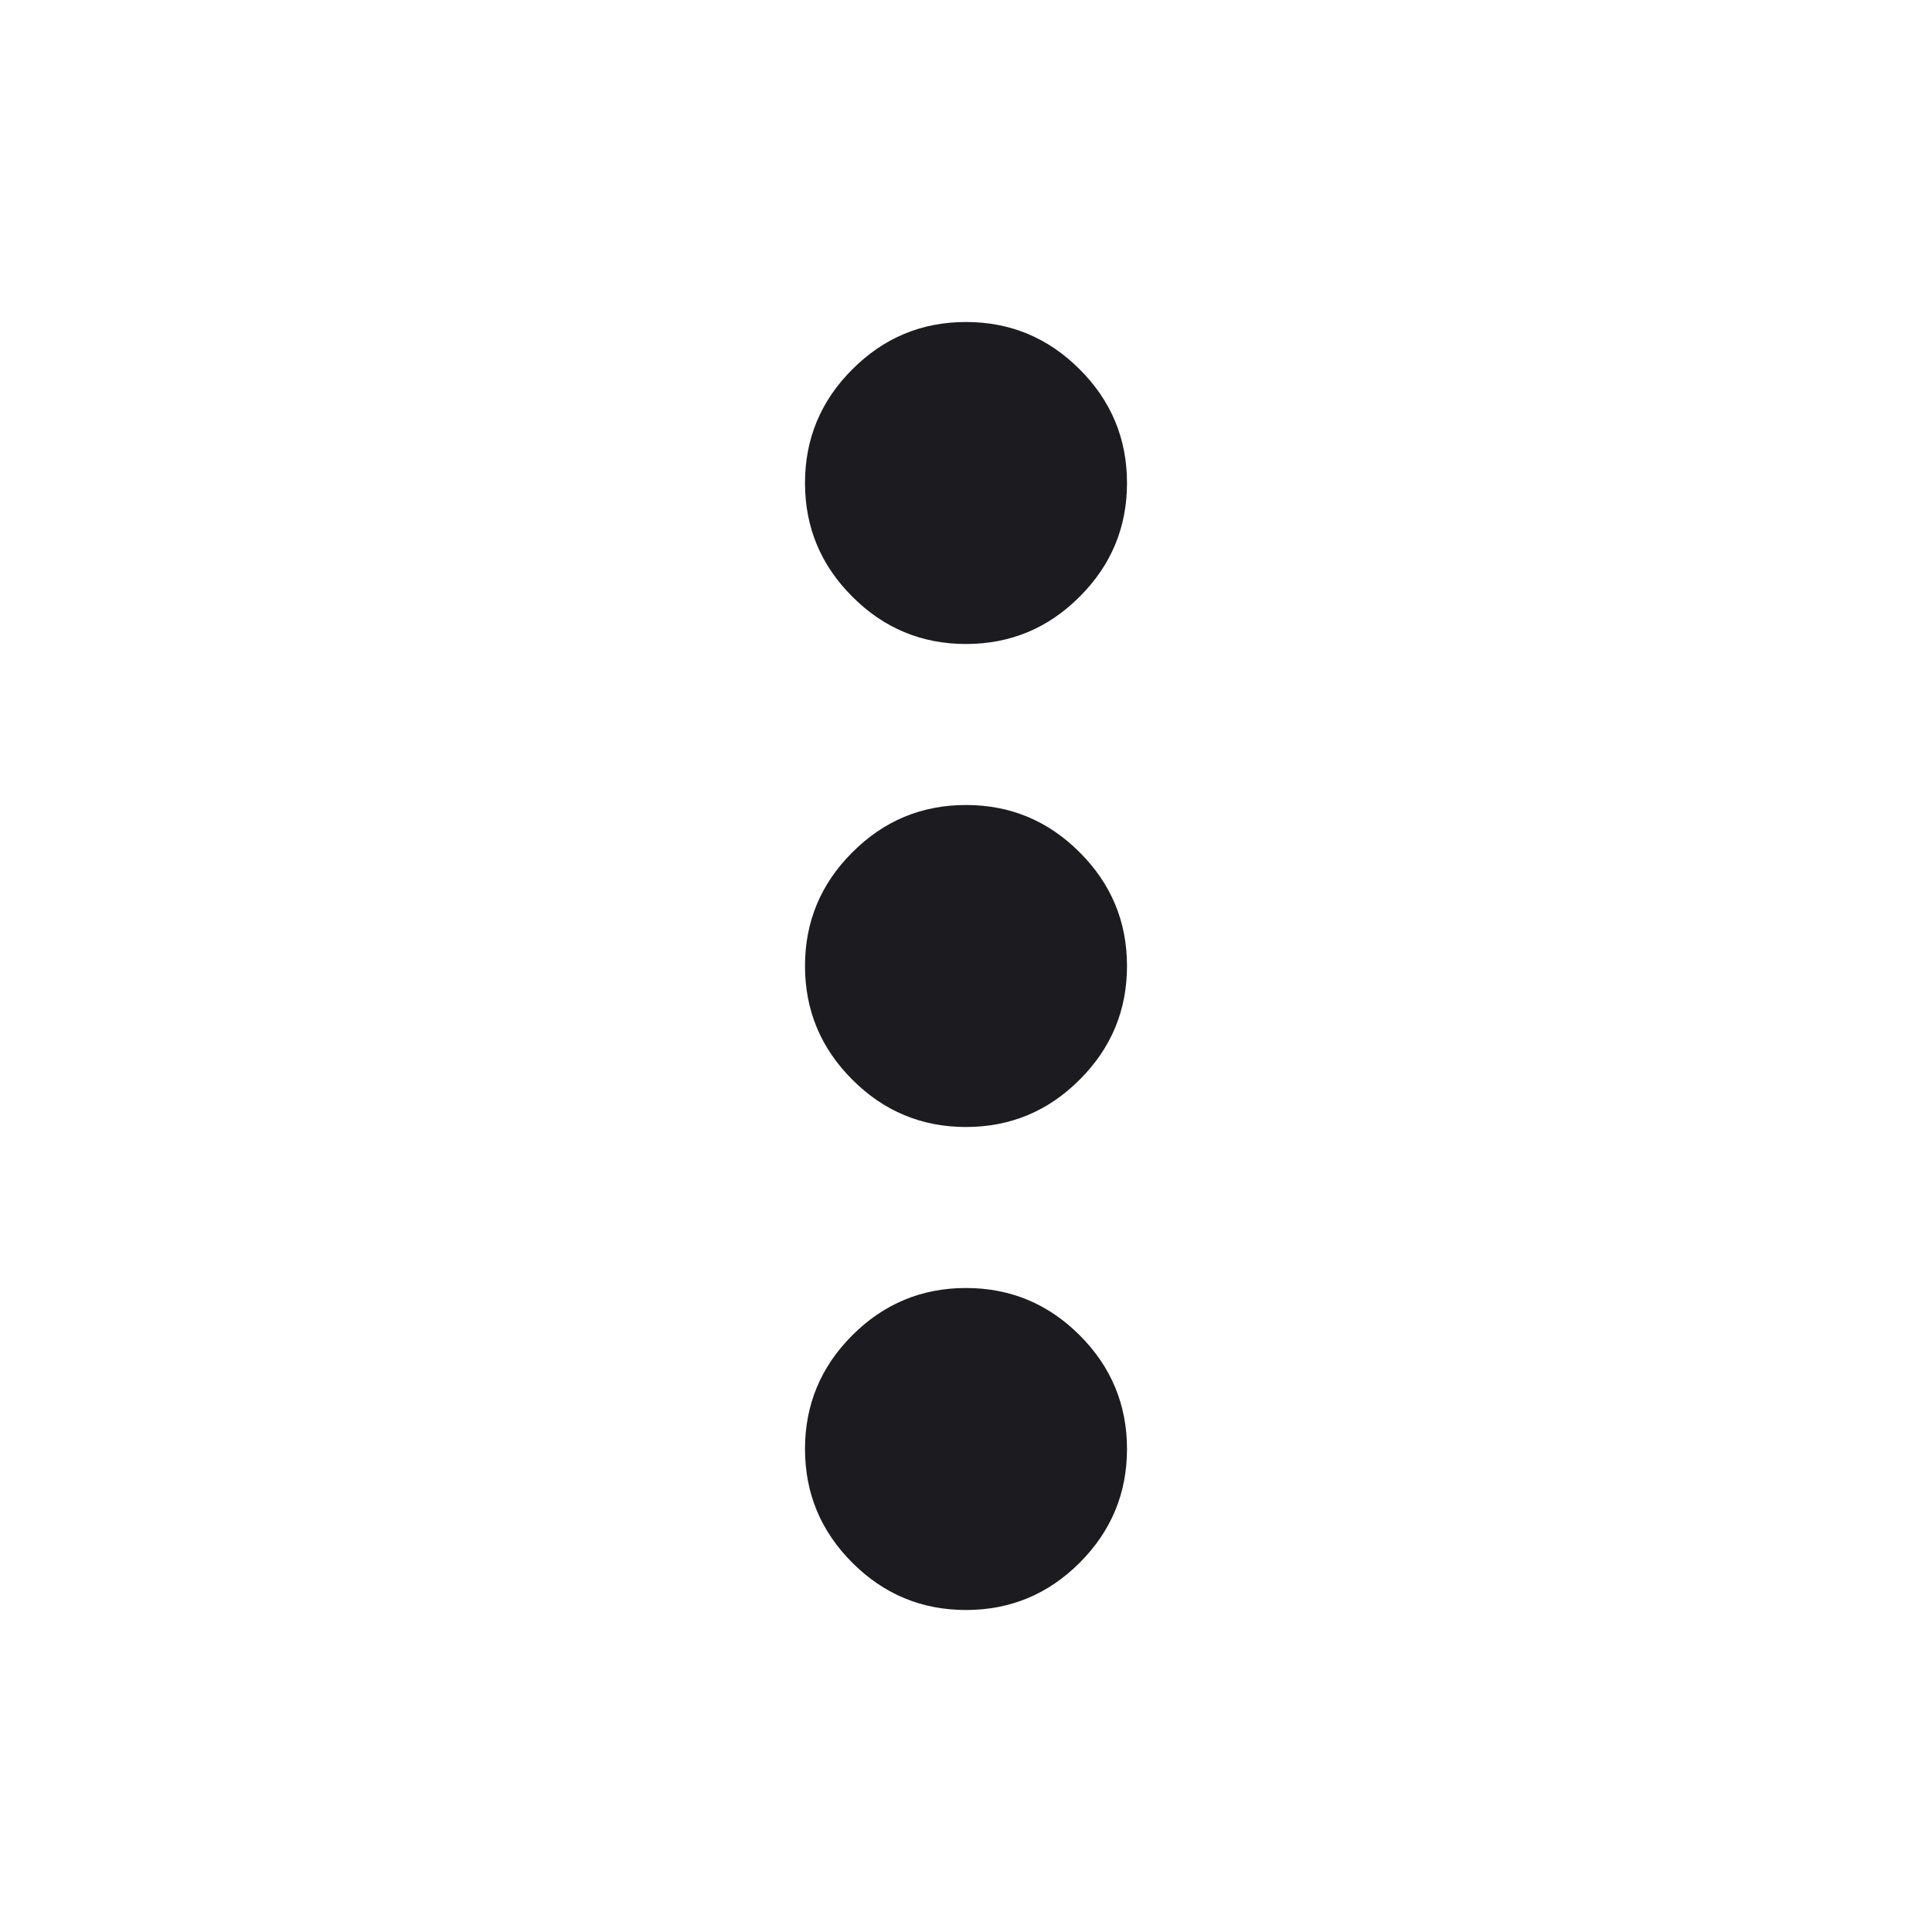
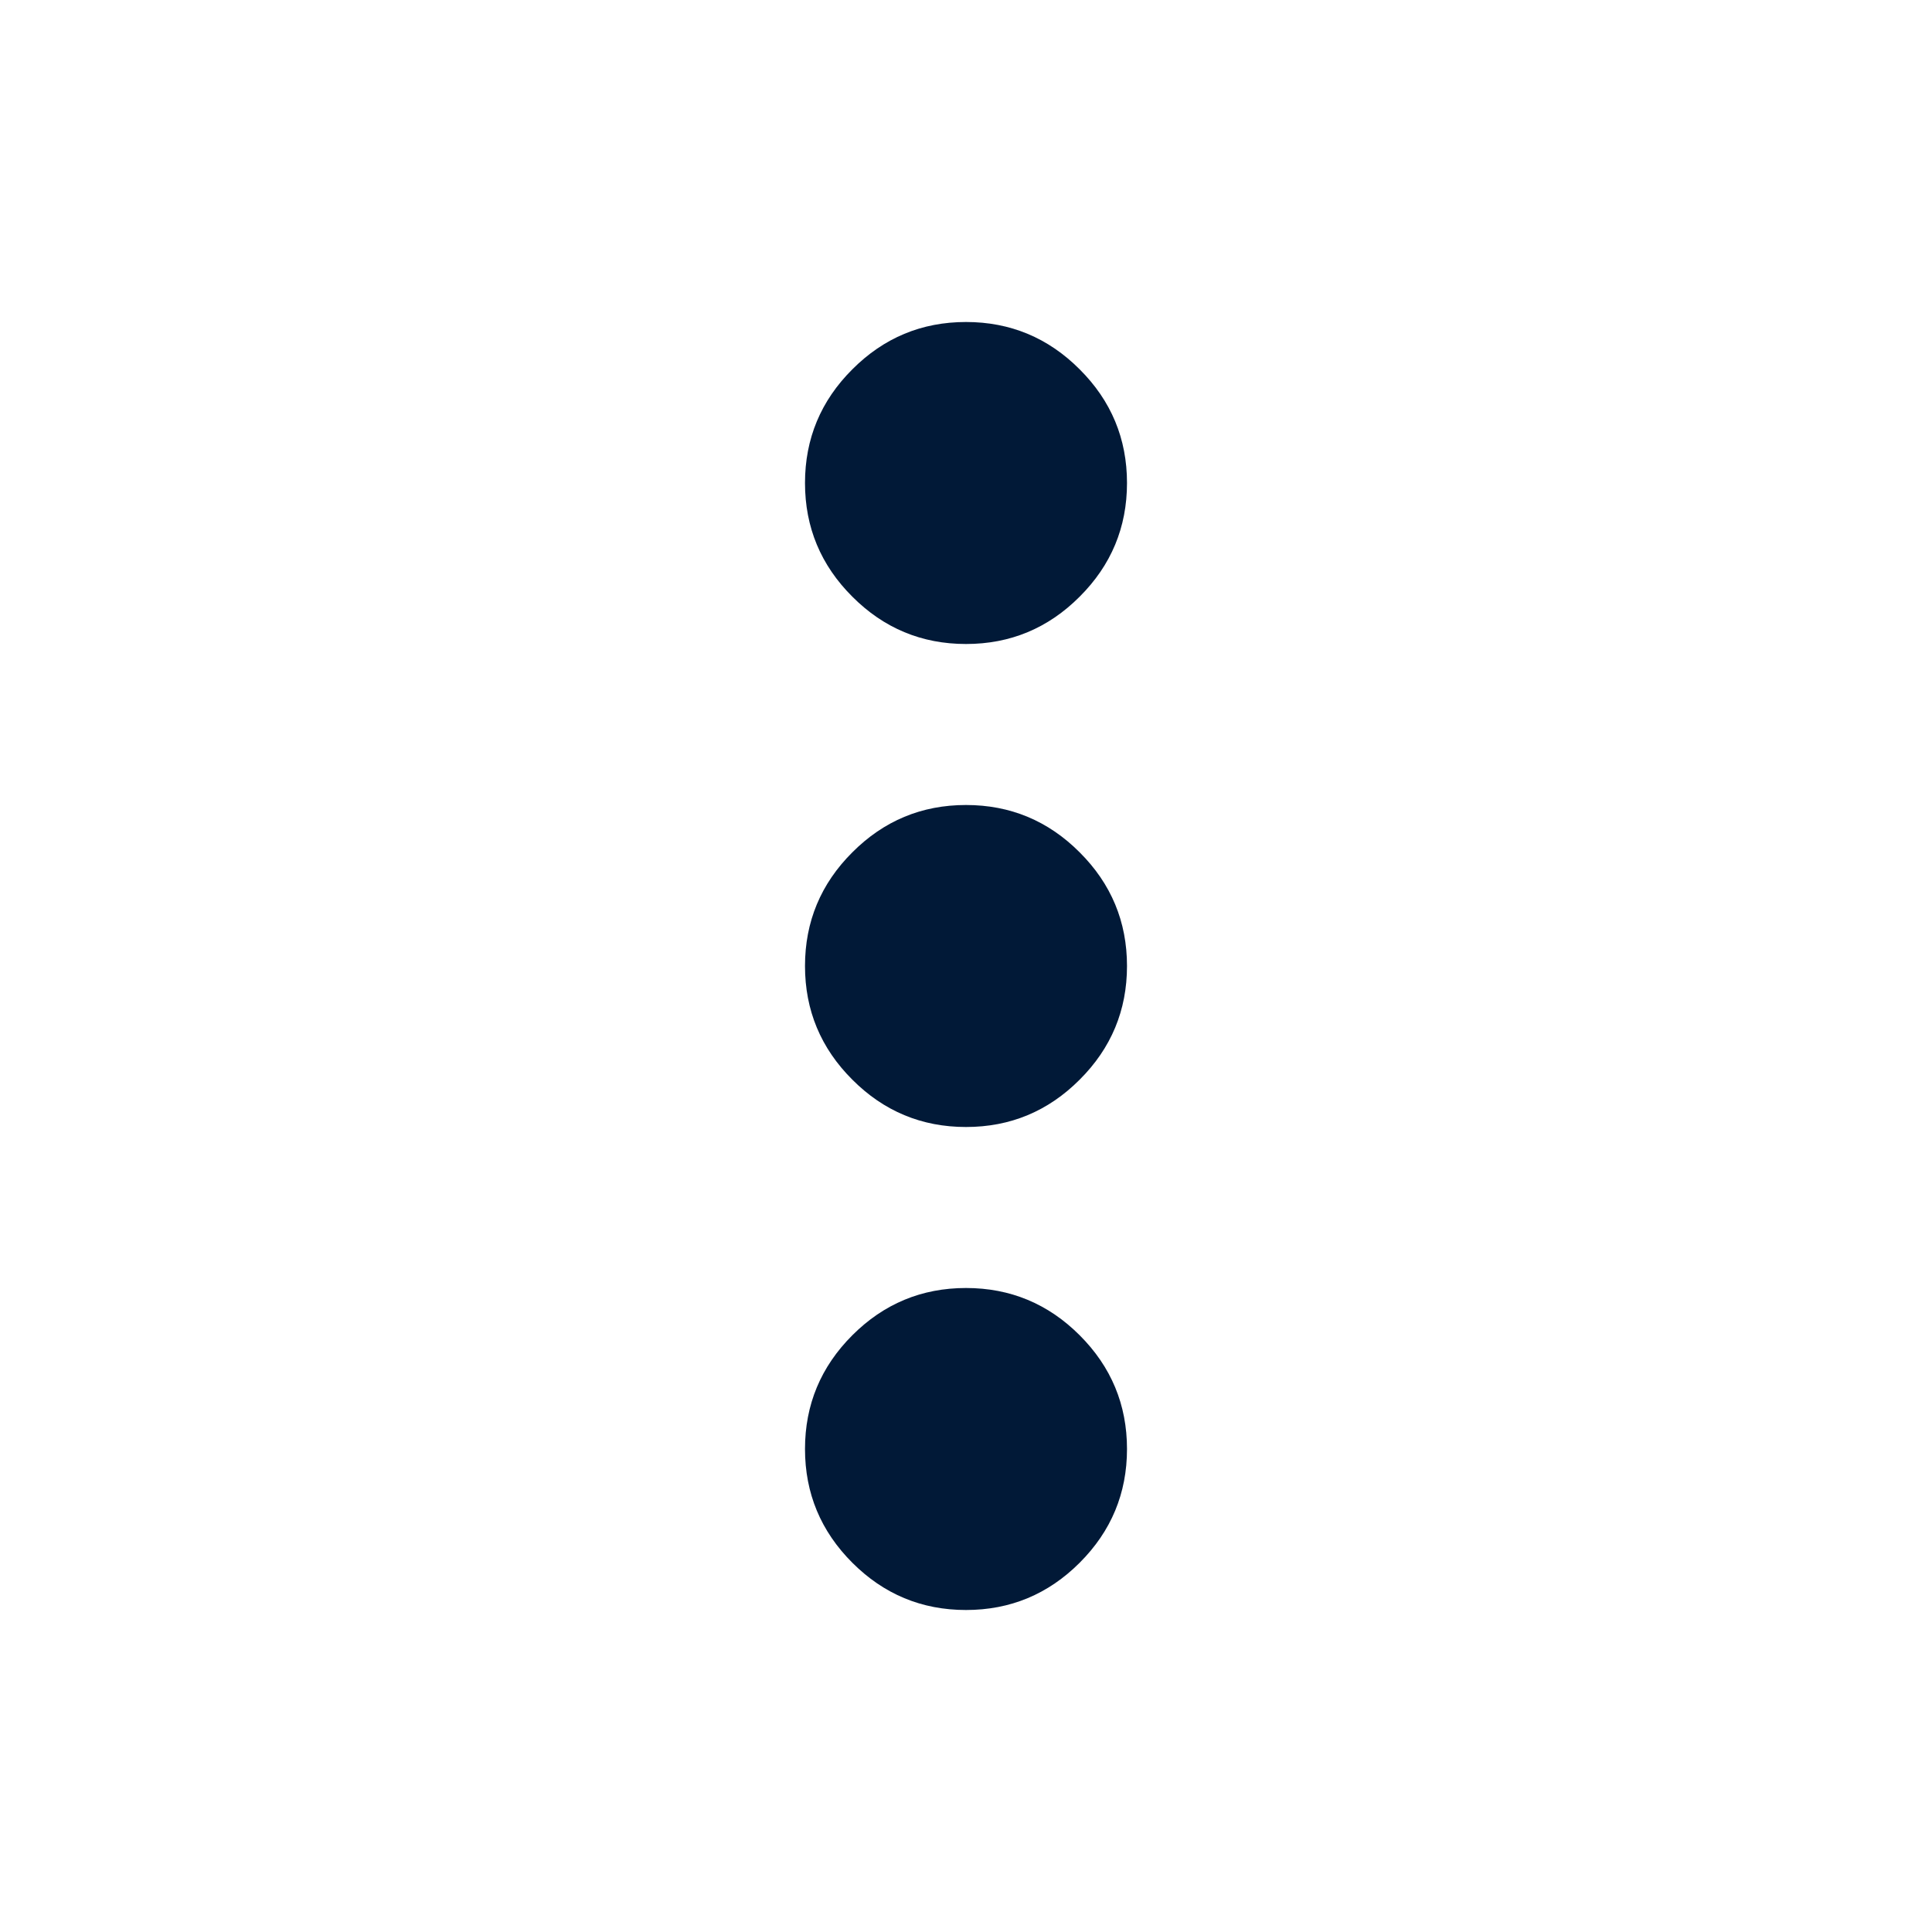
<svg xmlns="http://www.w3.org/2000/svg" width="24" height="24" viewBox="0 0 24 24" fill="none">
  <mask id="mask0_1817_17643" style="mask-type:alpha" maskUnits="userSpaceOnUse" x="0" y="0" width="24" height="24">
    <rect width="24" height="24" fill="#D9D9D9" />
  </mask>
  <g mask="url(#mask0_1817_17643)">
-     <path d="M12 20C11.45 20 10.979 19.804 10.588 19.413C10.196 19.021 10 18.55 10 18C10 17.45 10.196 16.979 10.588 16.587C10.979 16.196 11.45 16 12 16C12.55 16 13.021 16.196 13.412 16.587C13.804 16.979 14 17.45 14 18C14 18.55 13.804 19.021 13.412 19.413C13.021 19.804 12.55 20 12 20ZM12 14C11.45 14 10.979 13.804 10.588 13.412C10.196 13.021 10 12.55 10 12C10 11.45 10.196 10.979 10.588 10.588C10.979 10.196 11.45 10 12 10C12.55 10 13.021 10.196 13.412 10.588C13.804 10.979 14 11.45 14 12C14 12.55 13.804 13.021 13.412 13.412C13.021 13.804 12.55 14 12 14ZM12 8C11.45 8 10.979 7.804 10.588 7.412C10.196 7.021 10 6.55 10 6C10 5.45 10.196 4.979 10.588 4.588C10.979 4.196 11.45 4 12 4C12.55 4 13.021 4.196 13.412 4.588C13.804 4.979 14 5.45 14 6C14 6.55 13.804 7.021 13.412 7.412C13.021 7.804 12.55 8 12 8Z" fill="#1C1B1F" />
+     <path d="M12 20C11.45 20 10.979 19.804 10.588 19.413C10.196 19.021 10 18.55 10 18C10 17.45 10.196 16.979 10.588 16.587C10.979 16.196 11.45 16 12 16C12.55 16 13.021 16.196 13.412 16.587C13.804 16.979 14 17.45 14 18C14 18.55 13.804 19.021 13.412 19.413C13.021 19.804 12.55 20 12 20ZM12 14C11.45 14 10.979 13.804 10.588 13.412C10.196 13.021 10 12.55 10 12C10 11.45 10.196 10.979 10.588 10.588C10.979 10.196 11.45 10 12 10C12.55 10 13.021 10.196 13.412 10.588C13.804 10.979 14 11.45 14 12C14 12.55 13.804 13.021 13.412 13.412C13.021 13.804 12.55 14 12 14ZM12 8C11.45 8 10.979 7.804 10.588 7.412C10.196 7.021 10 6.55 10 6C10 5.45 10.196 4.979 10.588 4.588C10.979 4.196 11.45 4 12 4C12.55 4 13.021 4.196 13.412 4.588C13.804 4.979 14 5.45 14 6C14 6.55 13.804 7.021 13.412 7.412C13.021 7.804 12.55 8 12 8Z" fill="#011937" />
  </g>
</svg>
